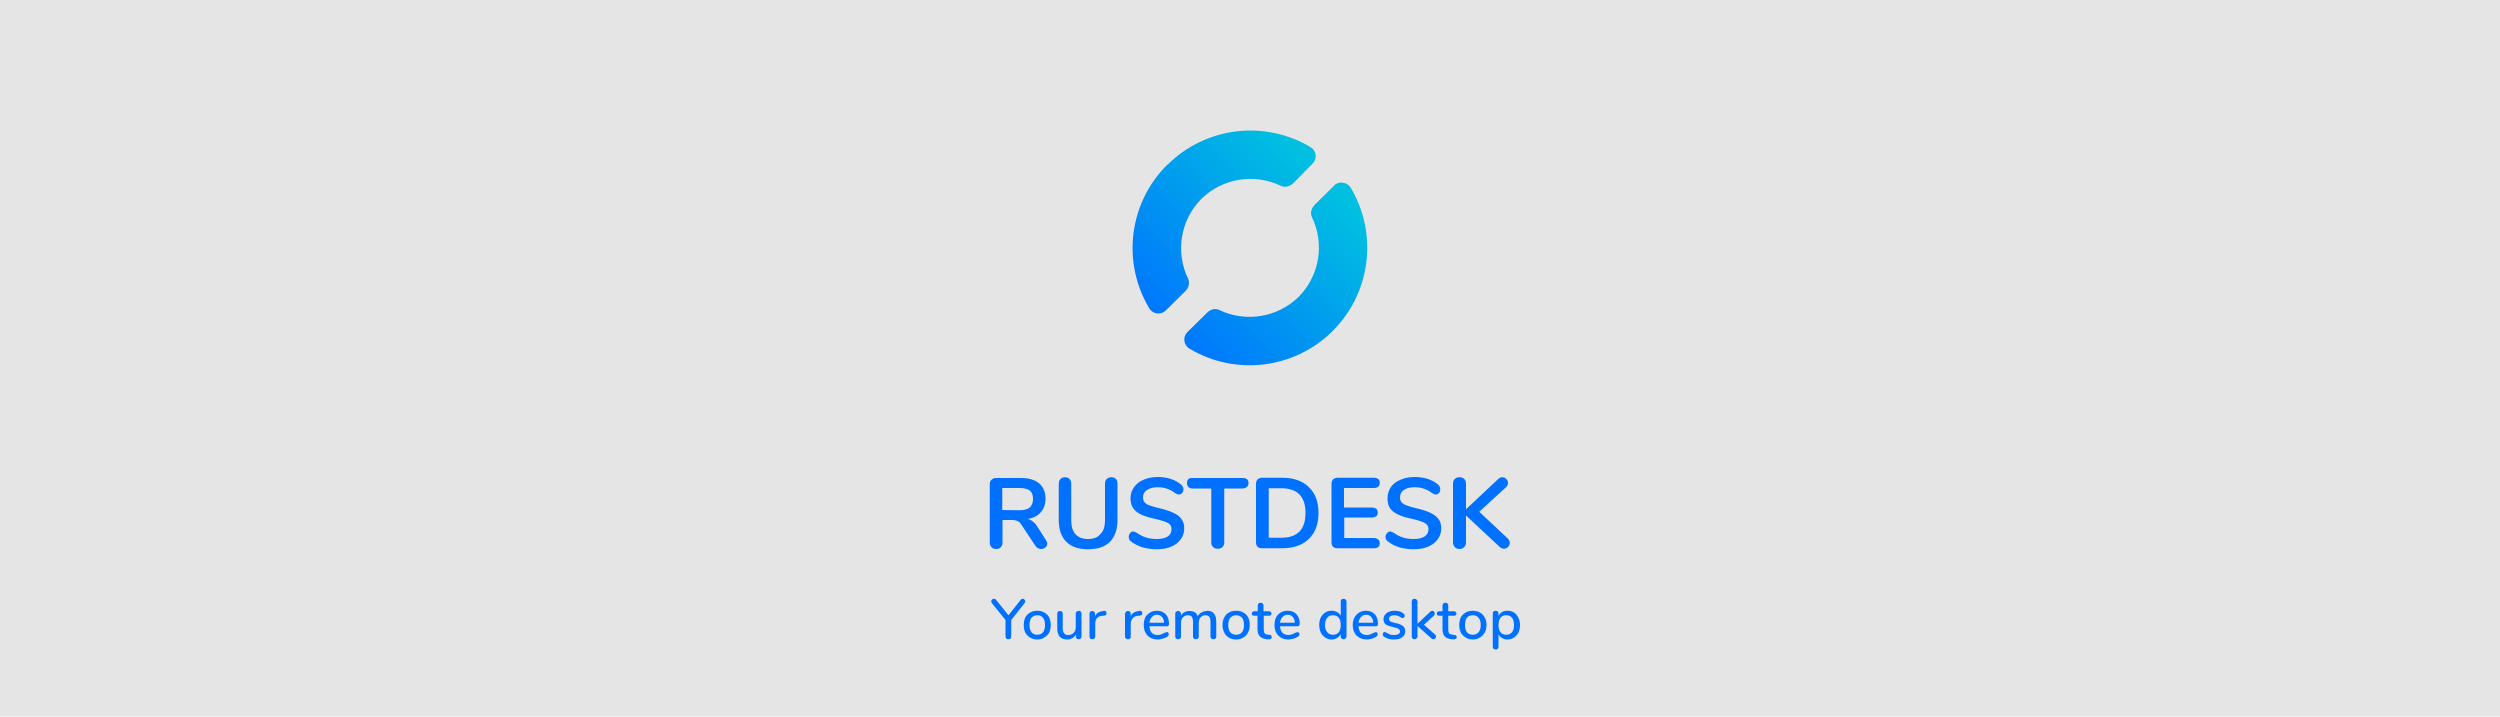
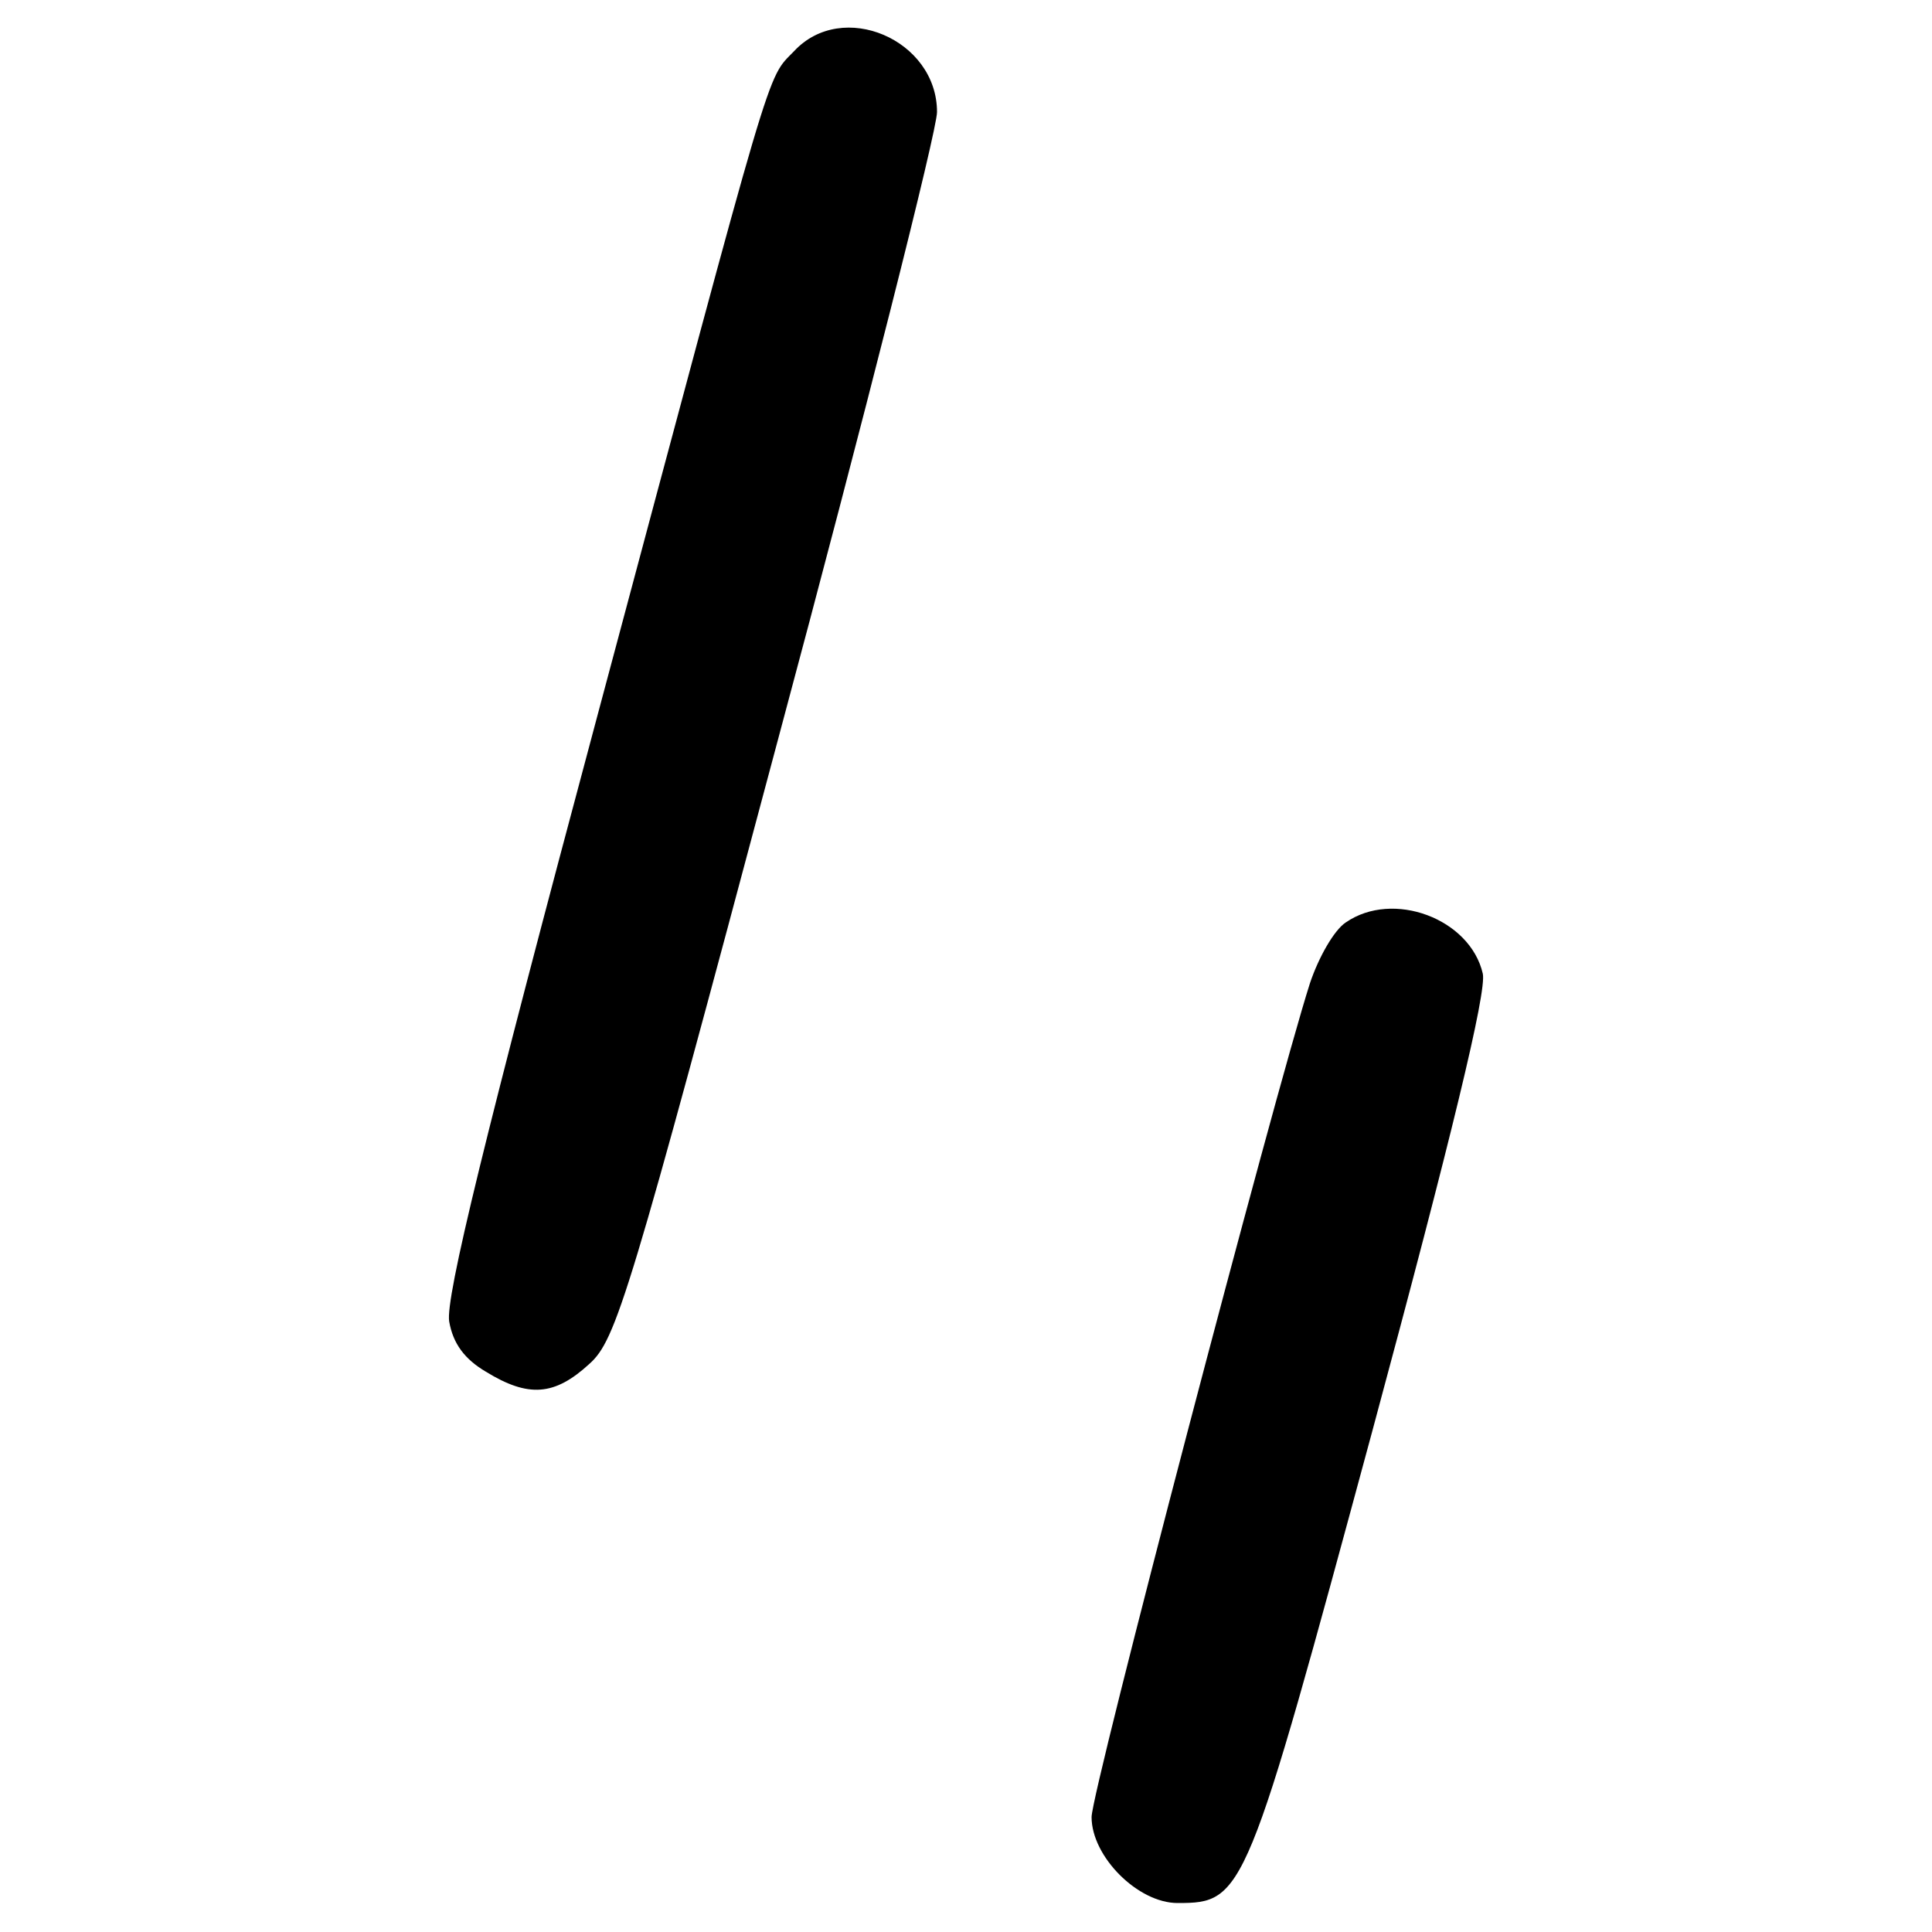
- <svg xmlns="http://www.w3.org/2000/svg" xmlns:xlink="http://www.w3.org/1999/xlink" xml:space="preserve" width="1000" height="286.6" style="clip-rule:evenodd;fill-rule:evenodd;stroke-linejoin:round;stroke-miterlimit:1.414">
-   <path d="M0 0h1000v286.6H0z" style="opacity:1;fill:#e5e5e5;fill-opacity:1;fill-rule:evenodd;stroke:none;stroke-width:.143px;stroke-linecap:butt;stroke-linejoin:miter;stroke-miterlimit:4;stroke-dasharray:none;stroke-dashoffset:0;stroke-opacity:1;marker:none" />
-   <defs>
-     <linearGradient xlink:href="#a" id="c" x1=".1" x2=".8" y1=".9" y2=".2" gradientTransform="matrix(94.00173 0 0 93.99768 453 52.2)" gradientUnits="userSpaceOnUse" />
-     <linearGradient id="a" x1=".1" x2=".8" y1=".9" y2=".2" gradientTransform="matrix(26.301 0 0 26.331 90.7 911.8)" gradientUnits="userSpaceOnUse">
-       <stop offset="0" stop-color="#004ba6" style="stop-color:#0071ff;stop-opacity:1" />
-       <stop offset="1" stop-color="#00bfe1" style="stop-color:#00bfe1;stop-opacity:1" />
-     </linearGradient>
-     <path id="b" d="M412.8 154.2h247V204h-247z" />
-   </defs>
-   <g style="clip-rule:evenodd;fill-rule:evenodd;stroke-linejoin:round;stroke-miterlimit:1.414">
-     <g style="font-size:40px;line-height:1.25;white-space:pre;shape-inside:url(#b);fill:#0071ff" transform="translate(-20 28.7)">
-       <path d="M438.4 187.4q.5.7.5 1.4 0 .9-.8 1.5-.7.6-1.7.6-.6 0-1.2-.3t-1-.9l-5.3-8q-.8-1.4-1.7-1.9-1-.5-2.4-.5H421v9q0 1.2-.7 1.9-.6.7-1.8.7-1.2 0-1.9-.7t-.7-2V165q0-1.2.7-1.8.7-.7 1.8-.7h10q4.8 0 7.3 2.2 2.5 2.1 2.5 6.1 0 3.3-1.9 5.4-1.8 2.1-5.2 2.7 1.2.3 2 1 1 .7 1.8 2zm-10.8-12q3 0 4.3-1.1 1.3-1.2 1.3-3.4 0-2.4-1.3-3.4-1.4-1-4.3-1h-6.7v8.8zm27.7 15.6q-5.8 0-8.8-3-3-3-3-8.8v-14.4q0-1.2.7-1.9.6-.7 1.8-.7 1.2 0 1.8.7.7.7.7 1.9v14.7q0 3.6 1.7 5.5 1.8 1.9 5 1.9 3.4 0 5-2 1.8-1.8 1.8-5.4v-14.7q0-1.2.7-1.9t1.8-.7q1.2 0 1.9.7.6.7.6 1.9v14.4q0 5.7-3 8.8-3 3-8.7 3zm27.4 0q-3 0-5.8-.8-2.7-.9-4.5-2.3-.9-.6-.9-1.9 0-.8.5-1.4.5-.7 1.2-.7t1.6.6q1.8 1.2 3.6 1.8 2 .6 4.2.6 3 0 4.5-1t1.5-3q0-1.6-1.4-2.4-1.5-.8-4.9-1.6-3.5-.7-5.7-1.7t-3.3-2.6q-1.1-1.5-1.1-4 0-2.4 1.4-4.4 1.4-2 3.8-3 2.6-1.1 5.7-1.1 5.7 0 9.3 3 .5.4.7.9.3.4.3 1 0 .9-.6 1.5-.4.6-1.1.6l-.8-.1-.9-.5q-1.6-1.2-3.2-1.7-1.5-.6-3.7-.6-2.7 0-4.3 1.1-1.6 1-1.6 3 0 1.7 1.4 2.6 1.4.8 4.8 1.6 3.5.8 5.7 1.8 2.3 1 3.4 2.5 1.2 1.5 1.2 3.8 0 2.5-1.4 4.4-1.3 1.9-3.9 3-2.4 1-5.7 1zm24.4-.2q-1.2 0-1.9-.7t-.7-1.8v-21.6h-7.3q-2.4 0-2.4-2.2t2.4-2H517q2.4 0 2.4 2t-2.4 2.2h-7.3v21.6q0 1.1-.7 1.8t-1.9.7zm17.8-.2q-1.2 0-1.9-.6-.6-.7-.6-1.8v-23.3q0-1.2.6-1.8.7-.7 1.9-.7h8q6.8 0 10.6 3.7 3.9 3.7 3.9 10.4t-3.9 10.4q-3.8 3.7-10.7 3.7zm7.6-4.2q9.7 0 9.7-9.9t-9.7-9.9h-5v19.8zm22.5 4.2q-1.1 0-1.8-.6-.6-.7-.6-1.8v-23.3q0-1.2.6-1.8.7-.7 1.8-.7h14.5q1.1 0 1.8.5.6.6.6 1.5 0 1-.6 1.6-.7.5-1.8.5h-11.9v7.8h11q1.2 0 1.9.5.6.5.6 1.5t-.6 1.5-1.8.5h-11v8.2h11.8q1.1 0 1.8.6.6.5.6 1.5t-.6 1.5-1.8.5zm30.5.4q-3.1 0-5.9-.8-2.7-.9-4.4-2.3-1-.6-1-1.9 0-.8.6-1.4.5-.7 1.2-.7t1.6.6q1.7 1.2 3.6 1.8 1.9.6 4.2.6 2.9 0 4.4-1 1.6-1 1.6-3 0-1.6-1.5-2.4-1.4-.8-4.8-1.6-3.5-.7-5.7-1.7t-3.4-2.6q-1-1.5-1-4 0-2.4 1.3-4.4 1.4-2 3.9-3 2.5-1.1 5.6-1.1 5.8 0 9.4 3 .5.4.7.9.2.4.2 1 0 .9-.5 1.5t-1.2.6l-.7-.1-.9-.5q-1.6-1.2-3.2-1.7-1.5-.6-3.8-.6-2.7 0-4.3 1.1-1.5 1-1.5 3 0 1.7 1.4 2.6 1.4.8 4.7 1.6 3.6.8 5.8 1.8 2.2 1 3.4 2.5 1.2 1.5 1.2 3.8 0 2.5-1.4 4.4-1.4 1.9-3.9 3-2.5 1-5.7 1zm37.6-4.3q.8.8.8 1.8 0 .9-.7 1.6-.7.7-1.6.7-1 0-1.9-.9l-13.3-12.4v10.8q0 1.1-.7 1.8-.7.8-1.9.8t-1.9-.8q-.7-.7-.7-1.8v-23.5q0-1.2.7-1.9t1.9-.7q1.2 0 1.9.7t.7 1.9V175l12.9-12.1q.7-.7 1.6-.7 1 0 1.6.7.7.7.7 1.6t-.8 1.7l-10.7 9.8z" aria-label="RUSTDESK" style="font-weight:700;font-family:Nunito;-inkscape-font-specification:&quot;Nunito Bold&quot;" />
-     </g>
-     <g style="font-size:22.667px;line-height:1.25;fill:#0071ff">
-       <path d="M390.8 212.4q.3-.4.7-.4.5 0 .8.3.3.4.3.8t-.3.7l-5.3 6.7v6.5q0 .6-.4 1-.3.2-.8.2t-.8-.3q-.3-.3-.3-.9v-6.5l-5.4-6.7q-.3-.3-.3-.7 0-.5.3-.8.4-.3.8-.3.5 0 .8.4l5 6.2zm6.6 15.9q-1.6 0-2.9-.8-1.2-.7-1.9-2-.6-1.3-.6-3t.6-3q.7-1.3 2-2 1.2-.7 2.8-.7t2.8.7q1.3.7 2 2 .6 1.3.6 3t-.6 3q-.7 1.3-2 2-1.2.8-2.8.8zm0-1.9q1.5 0 2.3-1 .8-1 .8-2.9t-.8-2.9q-.8-1-2.3-1t-2.3 1q-.8 1-.8 3 0 1.8.8 2.8.8 1 2.3 1zm16.5-9.6q.6 0 .9.3.3.3.3.8v9.2q0 .5-.3.8-.4.3-.9.3t-.8-.3q-.2-.3-.2-.7v-.9q-.6 1-1.5 1.5-1 .5-2 .5-4 0-4-4.5V218q0-.5.2-.8.3-.3.9-.3.5 0 .8.3.3.3.3.8v5.9q0 1.3.6 2 .5.6 1.6.6 1.4 0 2.2-.9.8-.8.8-2.3V218q0-.5.3-.8.3-.3.8-.3zm10.2 0q1 0 1 1 0 .4-.2.7-.2.2-.9.3h-.6q-1.5.2-2.2 1-.6 1-.6 2.1v5.2q0 .6-.4.8-.3.3-.8.3t-.8-.3q-.3-.2-.3-.8V218q0-.5.3-.8.3-.3.8-.3t.8.3q.3.3.3.8v1q.4-1 1.3-1.5t2-.6zm14.3 0q1 0 1 1 0 .4-.2.7l-.9.3h-.7q-1.4.2-2 1-.8 1-.8 2.1v5.2q0 .6-.3.8-.3.3-.8.3t-.8-.3q-.4-.2-.4-.8V218q0-.5.4-.8.3-.3.8-.3t.8.3q.3.3.3.8v1q.4-1 1.3-1.5.8-.5 2-.6zm10.9 8.5q.3 0 .5.3.2.2.2.6 0 .6-.8 1.1-.8.5-1.8.7-.9.3-1.7.3-2.7 0-4.2-1.6-1.5-1.5-1.5-4.2 0-1.7.6-3 .7-1.3 2-2 1.1-.7 2.7-.7 2.2 0 3.5 1.4 1.3 1.4 1.3 3.8 0 1-.8 1h-7q.2 3.5 3.3 3.5.9 0 1.5-.3l1.3-.6.4-.1.5-.2zm-4-6.9q-1.3 0-2 .9-.9.8-1 2.3h5.8q0-1.5-.8-2.3-.7-.9-2-.9zm20-1.6q3.7 0 3.7 4.4v6q0 .4-.3.7-.3.3-.8.3t-.9-.3q-.3-.3-.3-.8v-5.9q0-1.3-.5-2-.5-.6-1.5-.6-1.3 0-2 .9-.7.8-.7 2.3v5.3q0 .5-.3.8-.4.3-.9.3t-.8-.3q-.3-.3-.3-.8v-5.9q0-1.3-.5-2-.5-.6-1.6-.6-1.2 0-2 .9-.7.8-.7 2.3v5.3q0 .5-.3.8-.3.3-.8.3t-.9-.3q-.3-.3-.3-.8V218q0-.5.3-.8.4-.3.9-.3.4 0 .7.3.4.3.4.8v.8q.5-1 1.3-1.4 1-.5 2-.5 1.3 0 2.2.5.8.5 1.2 1.6.5-1 1.5-1.5 1-.6 2.2-.6zm11.7 11.5q-1.7 0-3-.8-1.2-.7-1.8-2-.7-1.3-.7-3t.7-3q.6-1.3 1.9-2 1.2-.7 2.9-.7t2.8.7q1.3.7 2 2 .6 1.3.6 3t-.7 3q-.6 1.3-1.9 2-1.2.8-2.8.8zm0-1.9q1.5 0 2.3-1 .8-1 .8-2.9t-.8-2.9q-.9-1-2.3-1t-2.4 1q-.8 1-.8 3 0 1.8.8 2.8.8 1 2.4 1zm13.3 0q.5.1.7.3.2.2.2.6 0 .5-.3.7-.4.3-1 .2h-.7q-1.8-.2-2.7-1.1-1-1-1-3v-5.3h-1.3q-1 0-1-.9 0-.4.3-.6.3-.3.7-.3h1.4v-2.3q0-.5.3-.8.3-.3.8-.3t.9.3q.3.3.3.8v2.3h2.2q.5 0 .7.3.3.2.3.6 0 .4-.3.7-.2.2-.7.2H488v5.5q0 1 .4 1.6.5.4 1.4.5zm11.2-1q.4 0 .6.2.2.2.2.6 0 .6-.8 1.1-.8.5-1.8.7-1 .3-1.8.3-2.6 0-4.1-1.6-1.5-1.5-1.5-4.2 0-1.7.6-3 .7-1.3 1.9-2t2.8-.7q2.2 0 3.5 1.4 1.3 1.4 1.3 3.8 0 1-.9 1h-7q.3 3.5 3.4 3.5.9 0 1.5-.3l1.3-.6.3-.1.5-.2zm-3.9-7q-1.3 0-2.1.9-.8.8-1 2.3h5.9q0-1.5-.8-2.3-.7-.9-2-.9zm22.3-6.4q.5 0 .8.3.4.3.4.8v14q0 .5-.4.8-.3.3-.8.3t-.8-.3q-.3-.3-.3-.8v-1q-.5 1-1.5 1.6-1 .6-2.2.6-1.4 0-2.5-.8-1.1-.7-1.8-2-.6-1.3-.6-3 0-1.8.6-3 .7-1.3 1.8-2 1-.7 2.5-.7 1.3 0 2.2.5 1 .5 1.5 1.5V213q0-.4.3-.7.3-.3.8-.3zm-4.2 14.4q1.5 0 2.3-1 .8-1 .8-2.9t-.8-2.9q-.8-1-2.3-1t-2.3 1q-.9 1-.9 2.9 0 1.8.9 2.9.8 1 2.3 1zm17.2-1q.3 0 .5.2t.2.6q0 .6-.8 1.1-.8.5-1.7.7-1 .3-1.8.3-2.6 0-4.2-1.6-1.5-1.5-1.5-4.2 0-1.7.7-3t1.9-2q1.2-.7 2.7-.7 2.2 0 3.5 1.4 1.3 1.4 1.3 3.8 0 1-.8 1h-7q.2 3.5 3.4 3.5.8 0 1.4-.3.7-.2 1.3-.6l.4-.1.5-.2zm-4-7q-1.2 0-2 .9-.8.8-1 2.3h5.9q-.1-1.5-.8-2.3-.7-.9-2-.9zm11.2 9.9q-2.3 0-3.8-1-.4-.2-.6-.5l-.1-.6q0-.4.2-.6.2-.3.5-.3t1 .4l1.2.6q.7.2 1.7.2t1.7-.4q.6-.4.6-1 0-.5-.3-.8-.2-.3-.8-.5l-1.7-.5q-2-.4-3-1.1-.8-.8-.8-2 0-1 .6-1.8t1.6-1.2q1-.4 2.2-.4 1 0 1.8.2.9.2 1.5.7.8.5.8 1.1 0 .4-.3.7-.2.2-.5.2h-.4q-.2 0-.5-.4l-1.2-.5q-.5-.2-1.3-.2-1 0-1.5.4-.6.4-.6 1 0 .7.5 1 .6.4 2 .7 1.6.3 2.4.8.9.4 1.2 1 .4.6.4 1.5 0 1.5-1.2 2.4-1.2.9-3.3.9zm16.4-2q.4.3.4.8t-.3.8q-.3.3-.7.3-.5 0-.8-.3l-5.6-5v4.2q0 .5-.4.8-.3.3-.8.3t-.8-.3q-.3-.3-.3-.8v-14q0-.5.3-.8.3-.3.8-.3t.8.3q.4.3.4.8v8.9l5.1-4.8q.4-.4.8-.4t.7.3q.3.4.3.8t-.3.8l-4 3.7zm7.7.2q.5 0 .7.2.3.2.3.6 0 .5-.4.7-.3.3-1 .2h-.6q-1.9-.2-2.8-1.1-.9-1-.9-3v-5.3h-1.3q-1 0-1-.9 0-.4.2-.6.3-.3.8-.3h1.3v-2.3q0-.5.3-.8.3-.3.9-.3.5 0 .8.3.3.3.3.8v2.3h2.3q.4 0 .7.3.3.2.3.6 0 .4-.3.7-.3.2-.7.2h-2.3v5.5q0 1 .4 1.6.5.4 1.4.5zm7.4 1.8q-1.6 0-2.8-.8-1.3-.7-2-2-.6-1.3-.6-3t.6-3q.7-1.3 2-2 1.2-.7 2.8-.7t2.9.7q1.2.7 1.9 2t.7 3q0 1.7-.7 3t-2 2q-1.1.8-2.8.8zm0-1.9q1.5 0 2.3-1 .9-1 .9-2.9t-.9-2.9q-.8-1-2.3-1t-2.3 1q-.8 1-.8 3 0 1.8.8 2.8.8 1 2.3 1zm14-9.6q1.4 0 2.5.7t1.7 2q.7 1.3.7 3 0 1.8-.6 3t-1.8 2q-1.1.8-2.6.8-1.2 0-2.2-.6-.9-.5-1.4-1.5v5q0 .5-.3.8-.3.3-.8.3t-.9-.3q-.3-.3-.3-.8v-13.3q0-.5.3-.8.3-.3.9-.3.5 0 .8.3.3.3.3.8v1q.5-1 1.4-1.6 1-.5 2.2-.5zm-.6 9.6q1.5 0 2.3-1 .8-1 .8-2.8 0-2-.8-3t-2.3-1q-1.5 0-2.3 1-.8 1-.8 3 0 1.8.8 2.8.8 1 2.3 1z" aria-label="Your remote desktop" style="font-weight:600;font-family:Nunito;-inkscape-font-specification:&quot;Nunito Semi-Bold&quot;" transform="translate(17.5 27.5)" />
-     </g>
+ <svg xmlns="http://www.w3.org/2000/svg" version="1.0" width="200pt" height="200pt" viewBox="0 0 200 200" preserveAspectRatio="xMidYMid meet">
+   <g transform="translate(0,200) scale(0.1,-0.1)" fill="#000000" stroke="none">
+     <path d="M822 1947 c-29 -30 -19 2 -202 -682 -119 -444 -159 -609 -155 -633 4 -23 16 -39 38 -52 44 -27 71 -25 107 8 28 25 41 68 195 645 91 339 165 632 165 651 0 75 -98 117 -148 63z" />
+     <path d="M1393 1045 c-12 -8 -28 -36 -37 -63 -37 -116 -226 -836 -226 -863 0 -41 48 -89 89 -89 69 0 71 6 202 490 82 304 118 453 114 472 -13 57 -93 87 -142 53z" />
  </g>
-   <path fill="url(#b)" d="m533.7 74.2-7.7 7.6c-1.4 1.3-2 3.2-1.3 4.9a28 28 0 0 1-5.2 32 28.1 28.1 0 0 1-32 5.2c-1.7-.7-3.5 0-4.7 1.2l-7.9 7.8a4.2 4.2 0 0 0 .8 6.5 47 47 0 0 0 64.6-64.3 4.2 4.2 0 0 0-3-2 4.2 4.2 0 0 0-3.6 1zM467 65.8a46.9 46.9 0 0 0-7.3 57.5 4.2 4.2 0 0 0 6.6.9l7.7-7.6c1.4-1.3 2-3.2 1.3-5a28 28 0 0 1 5.2-32 28.1 28.1 0 0 1 32-5.2c1.6.7 3.5.1 4.7-1l7.9-8a4.2 4.2 0 0 0-.8-6.5 47 47 0 0 0-57.4 7.1z" style="isolation:isolate;fill:url(#c);stroke-width:.988" />
</svg>
